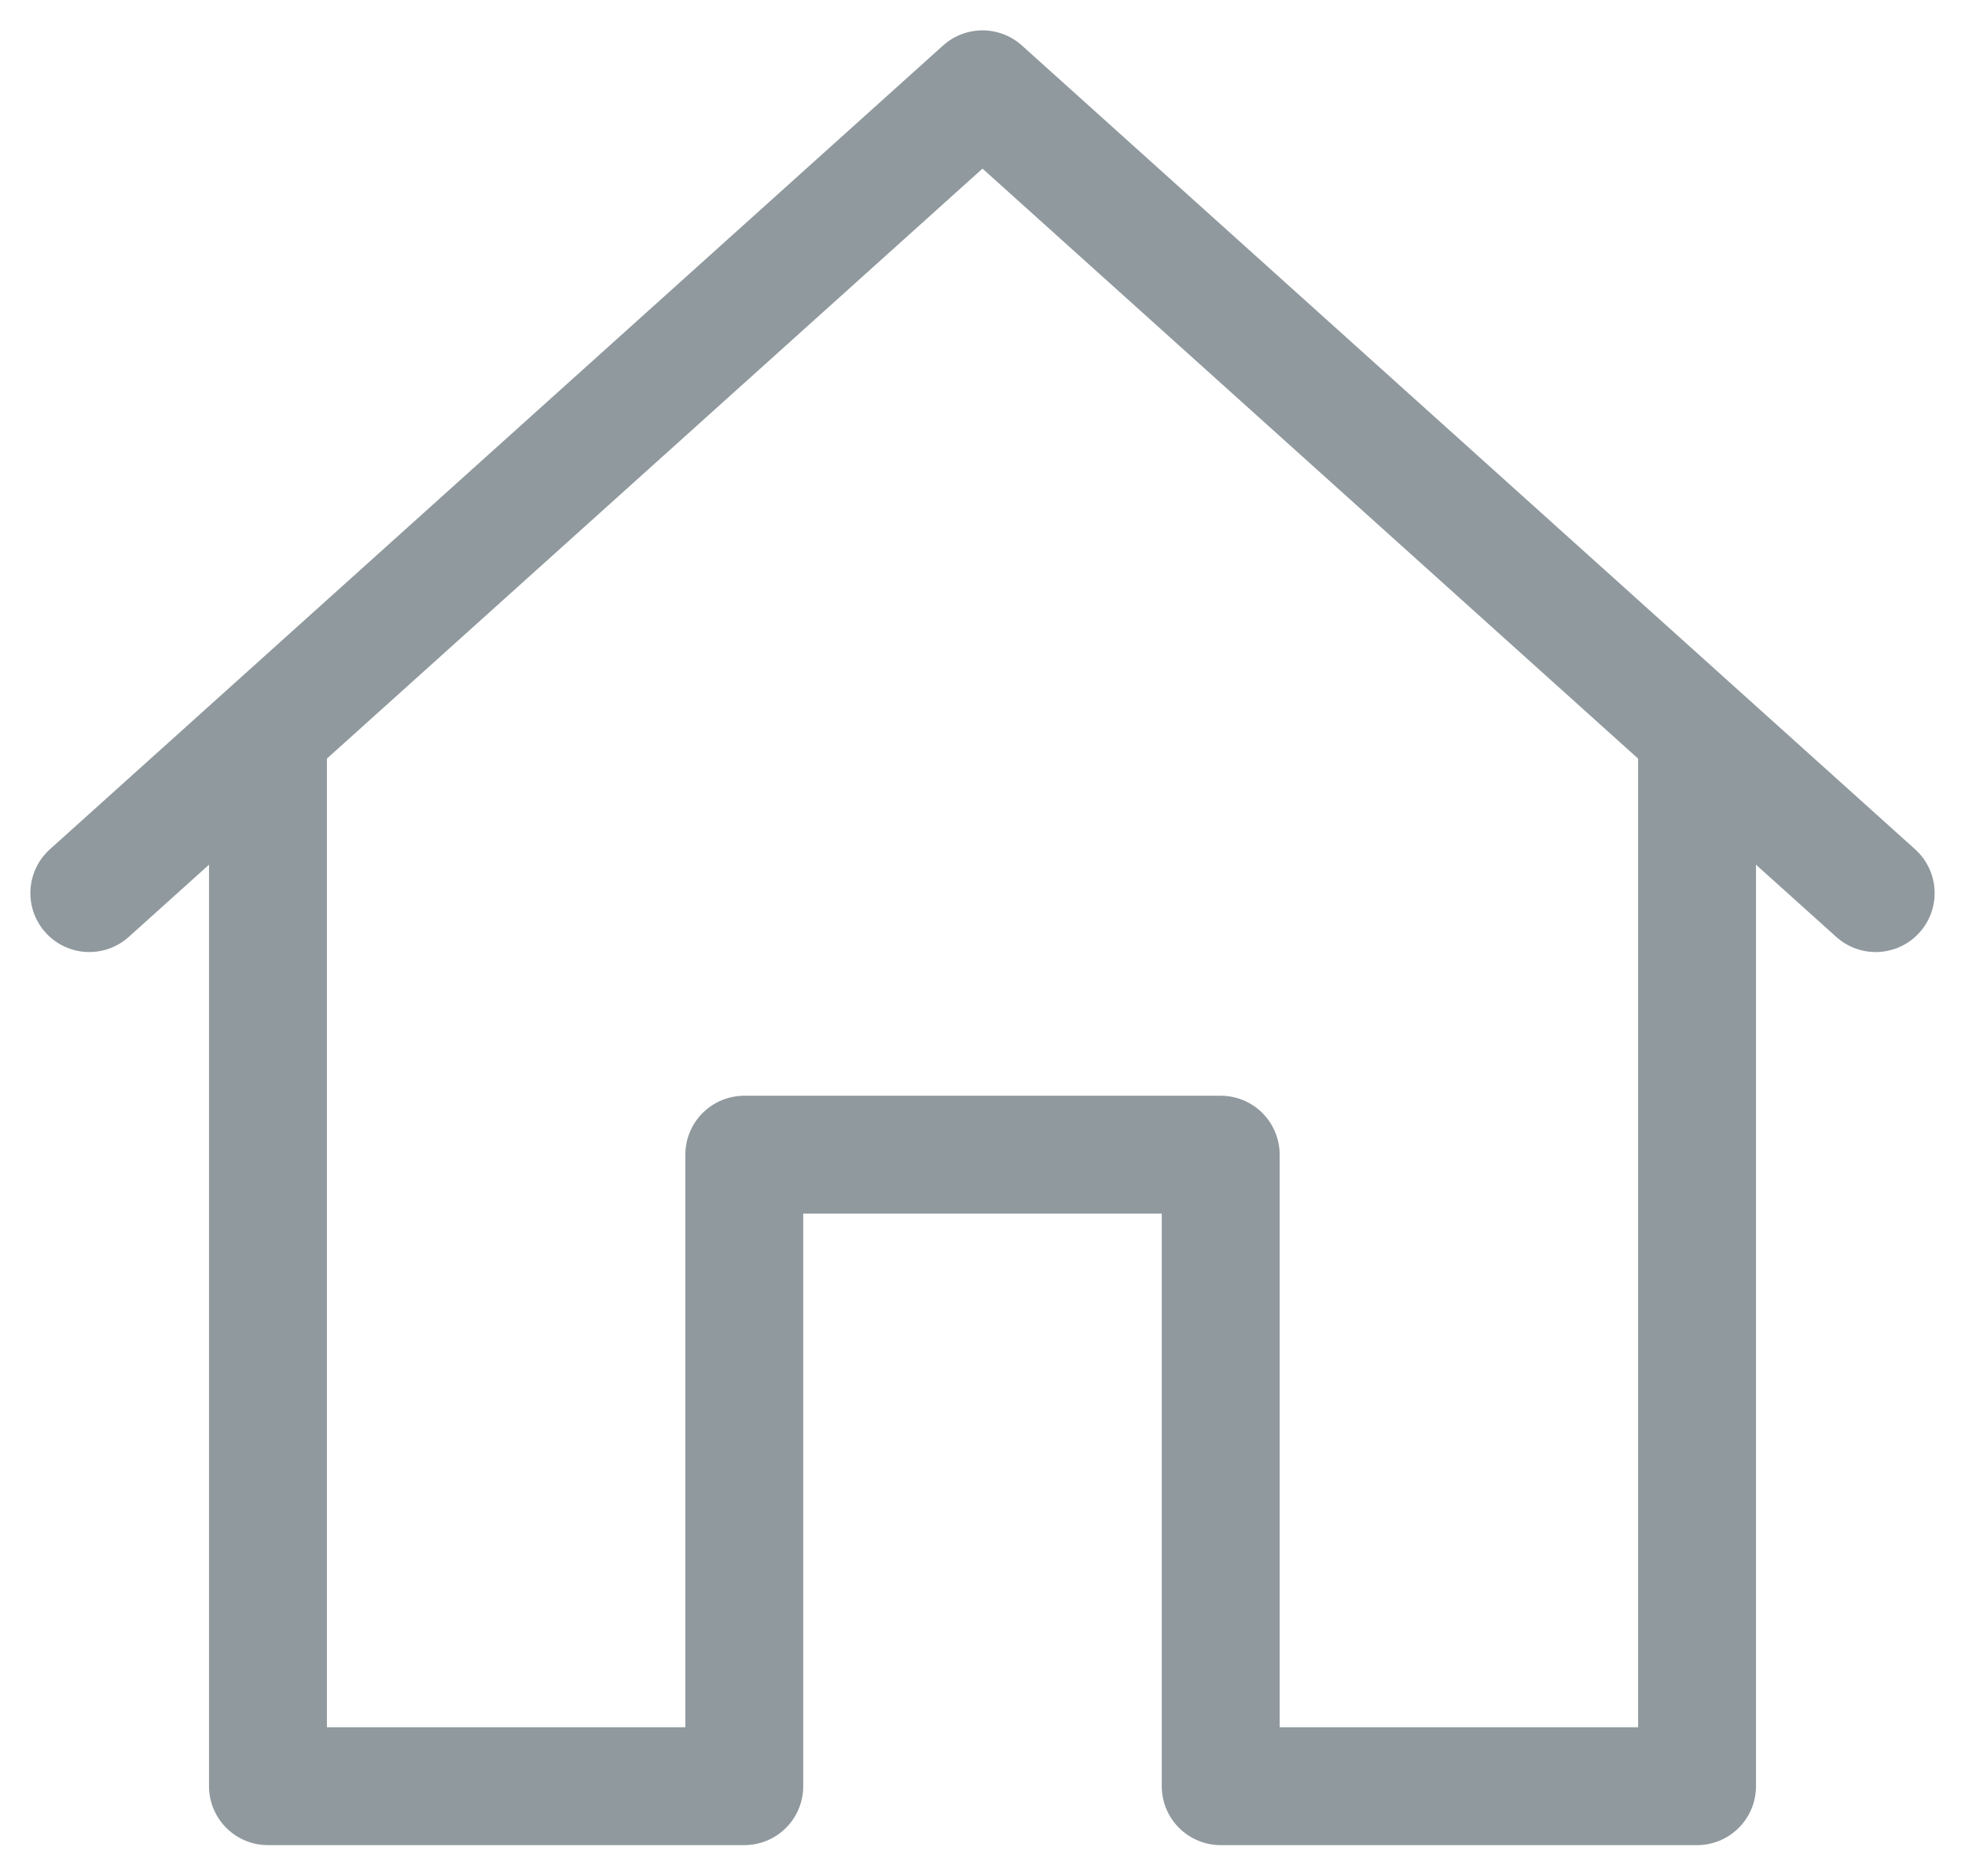
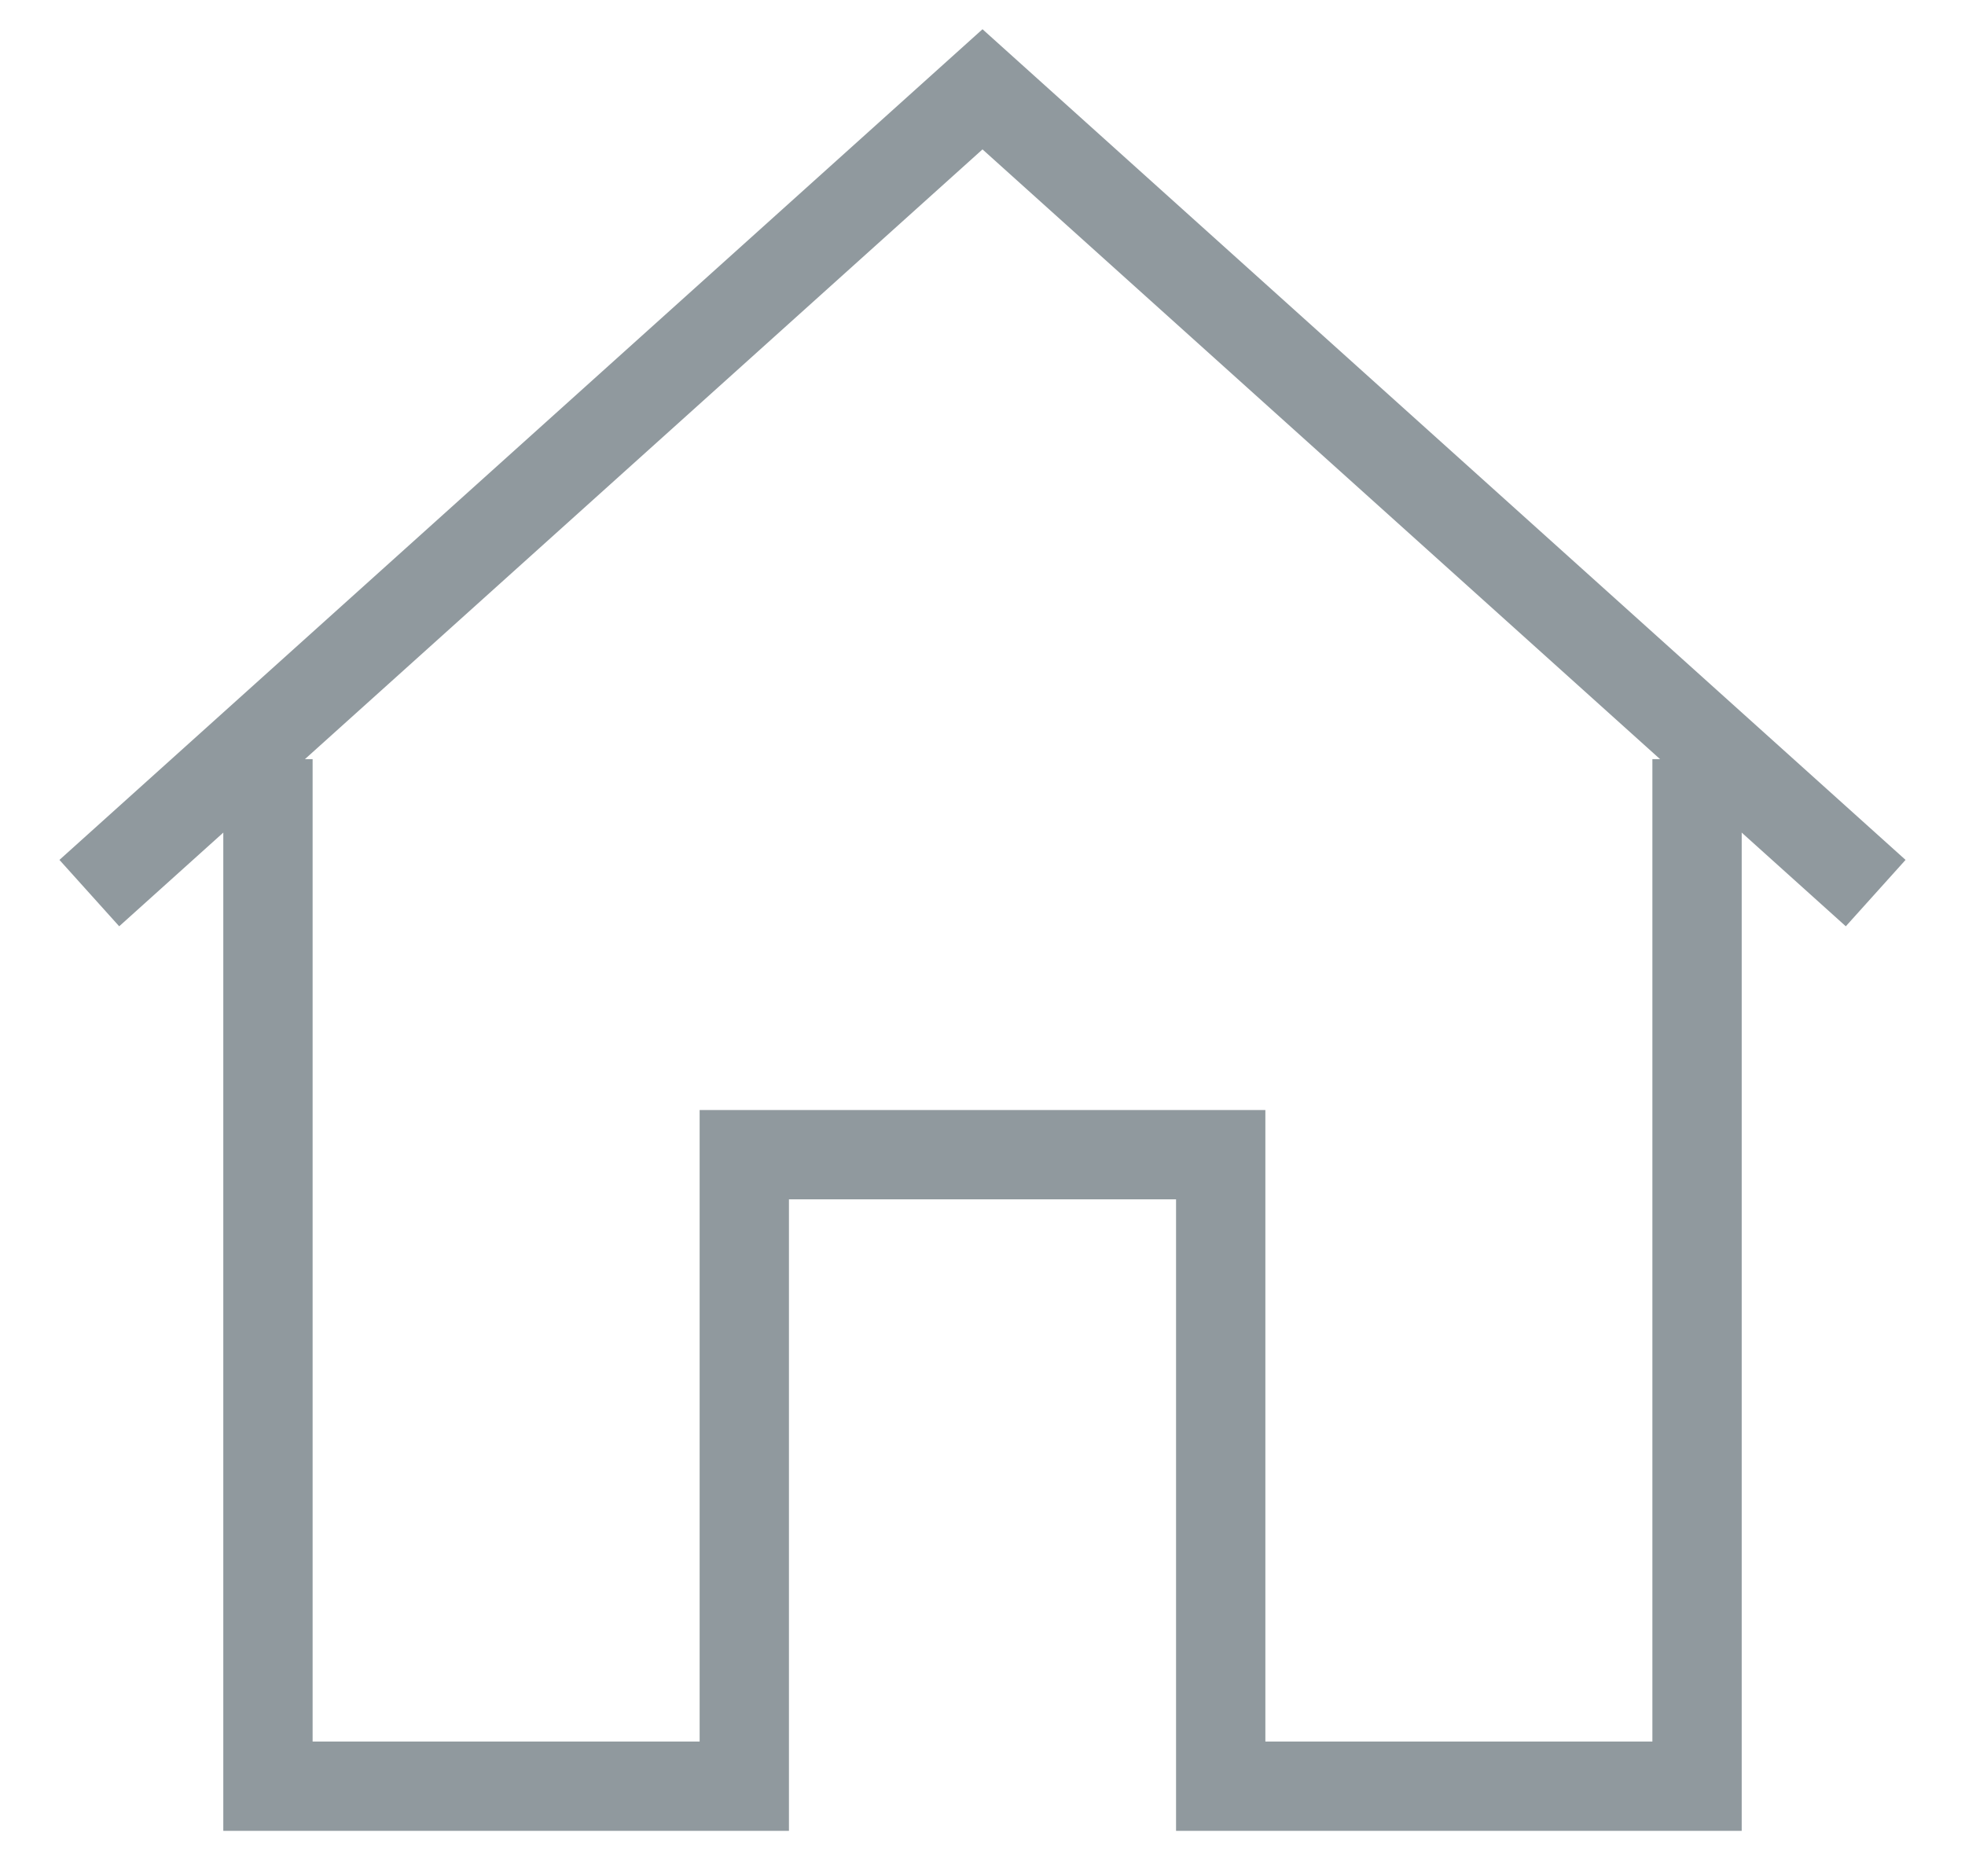
<svg xmlns="http://www.w3.org/2000/svg" width="22" height="21" viewBox="0 0 22 21" fill="none">
-   <path d="M21 10L11 1L1 10" stroke="#90999E" stroke-width="1.32" stroke-miterlimit="10" stroke-linecap="round" stroke-linejoin="round" />
-   <path d="M3 8.5V20H8.333V12.929H13.667V20H19V8.5" stroke="#90999E" stroke-width="1.32" stroke-miterlimit="10" stroke-linecap="round" stroke-linejoin="round" />
+   <path d="M21 10L11 1L1 10" stroke="#90999E" strokeWidth="1.32" strokeMiterlimit="10" strokeLinecap="round" strokeLinejoin="round" />
+   <path d="M3 8.5V20H8.333V12.929H13.667V20H19V8.5" stroke="#90999E" strokeWidth="1.32" strokeMiterlimit="10" strokeLinecap="round" strokeLinejoin="round" />
</svg>
